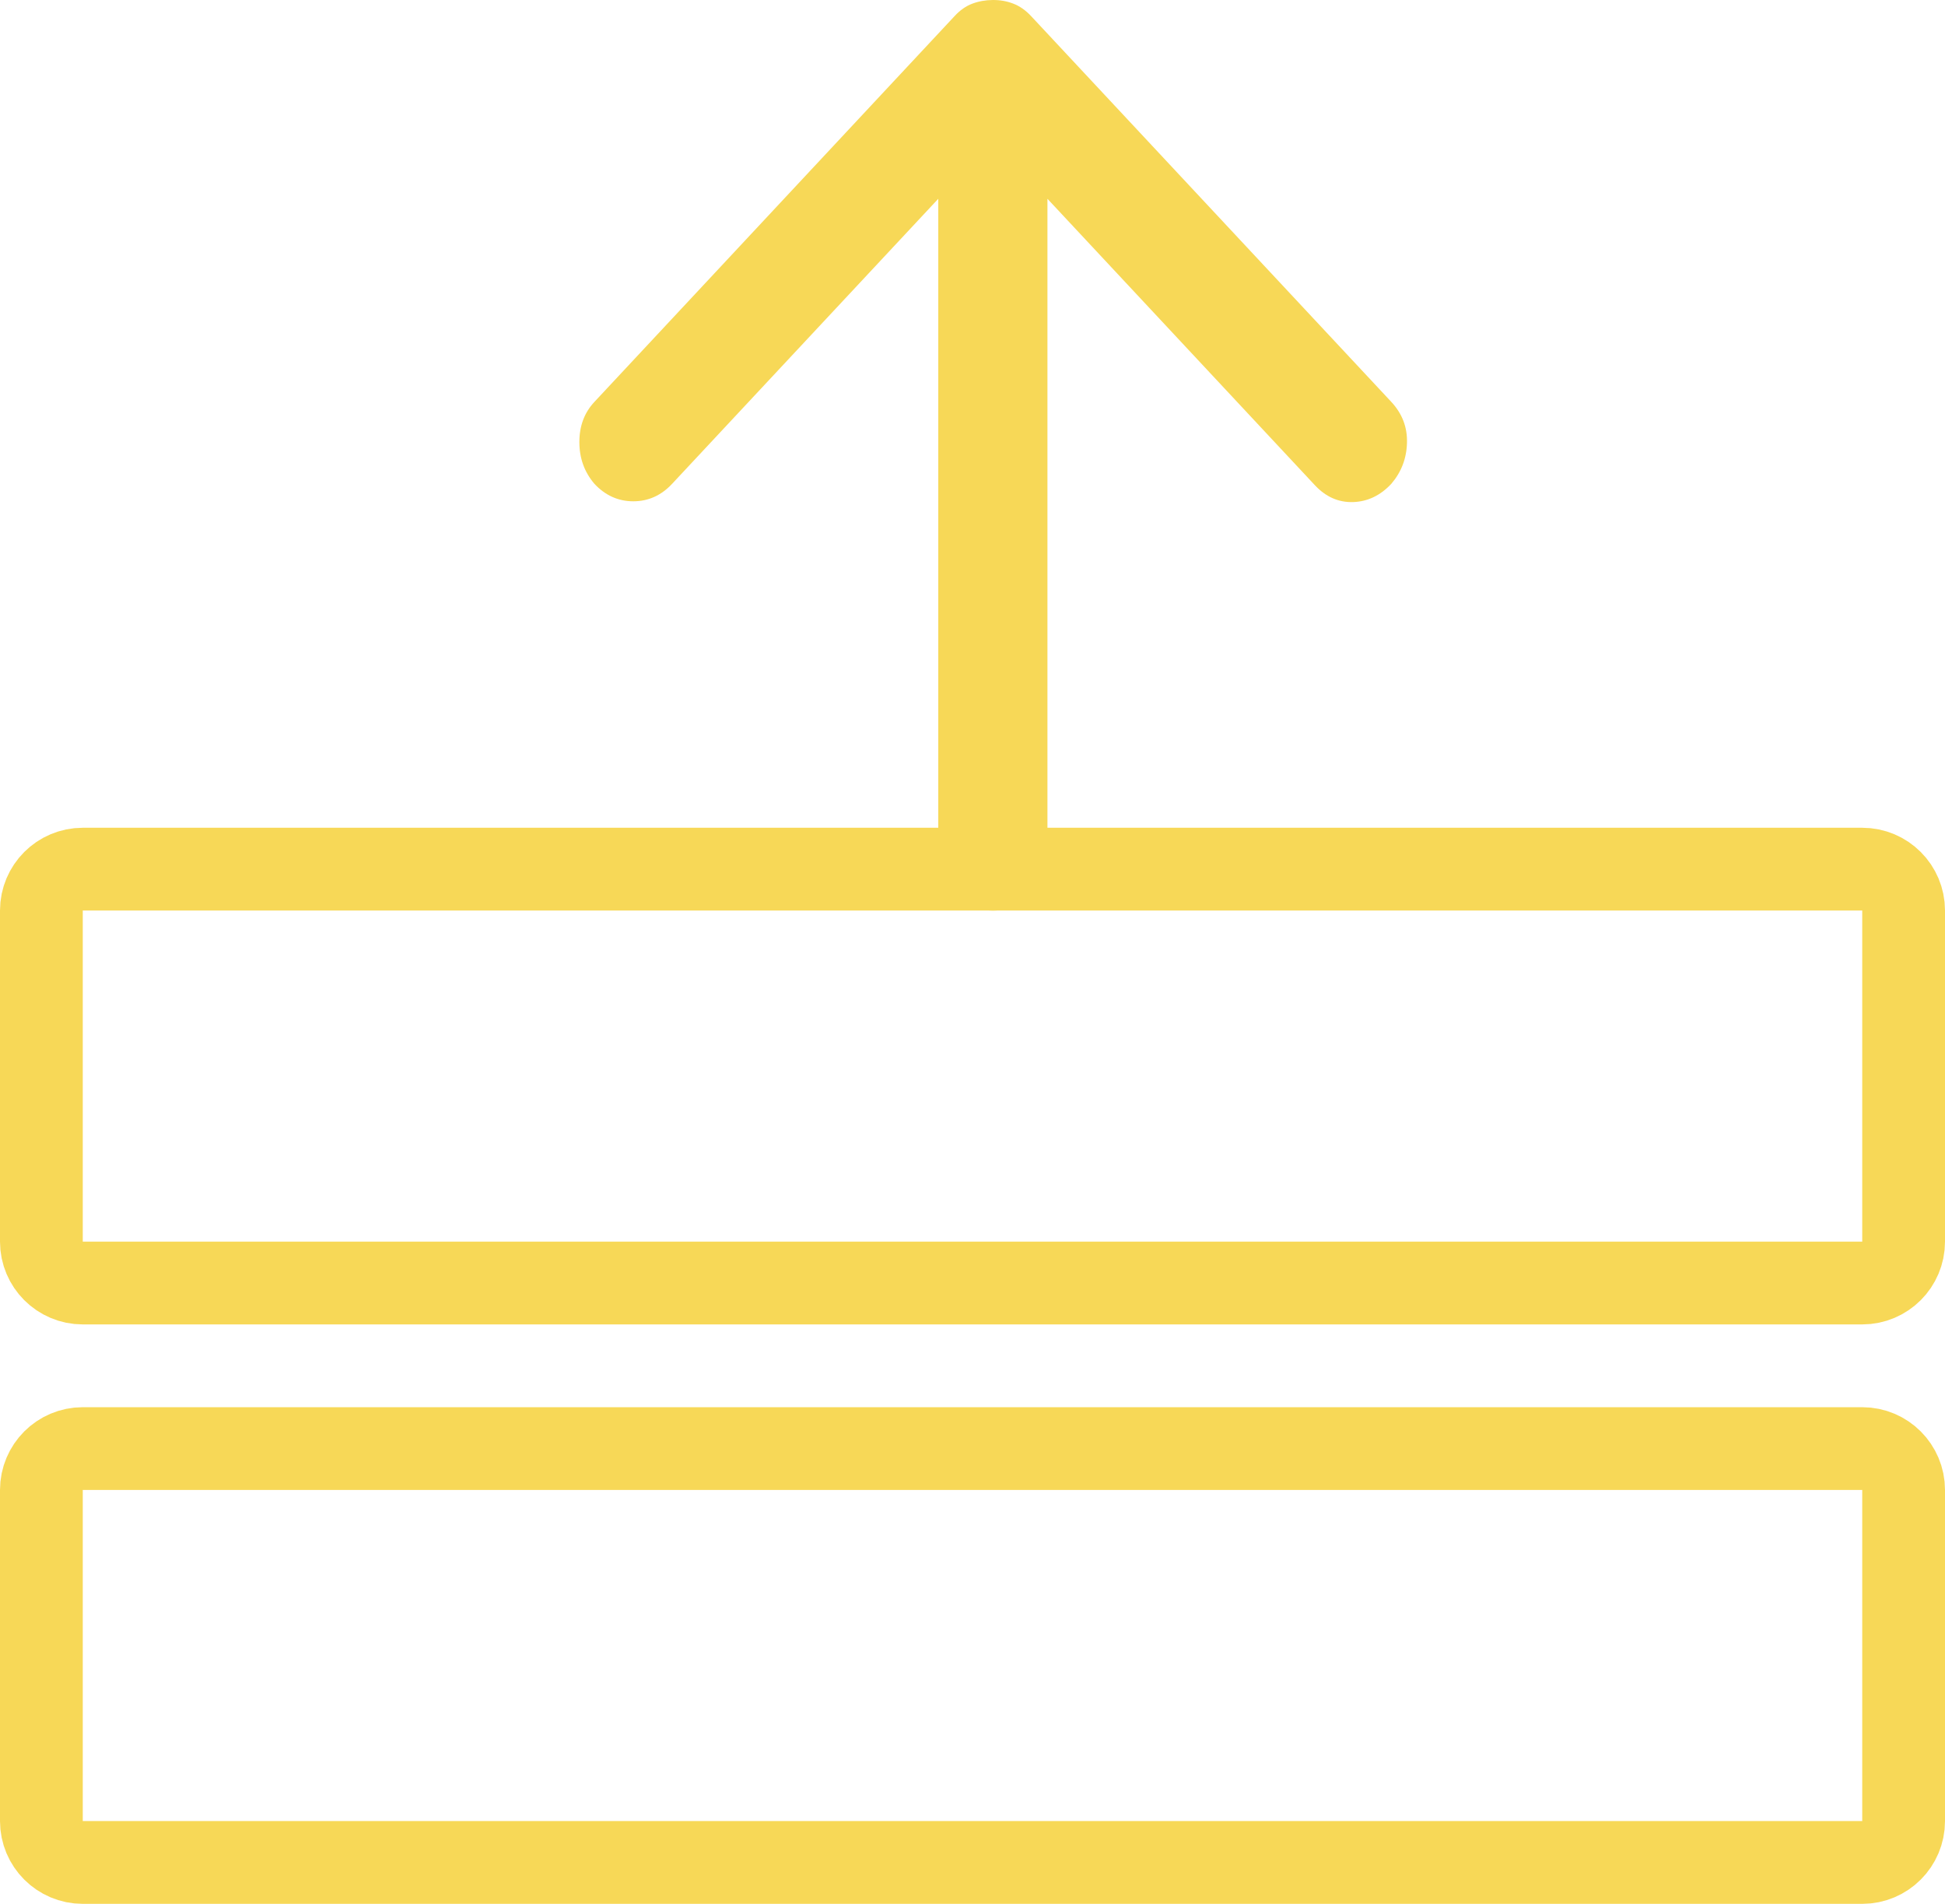
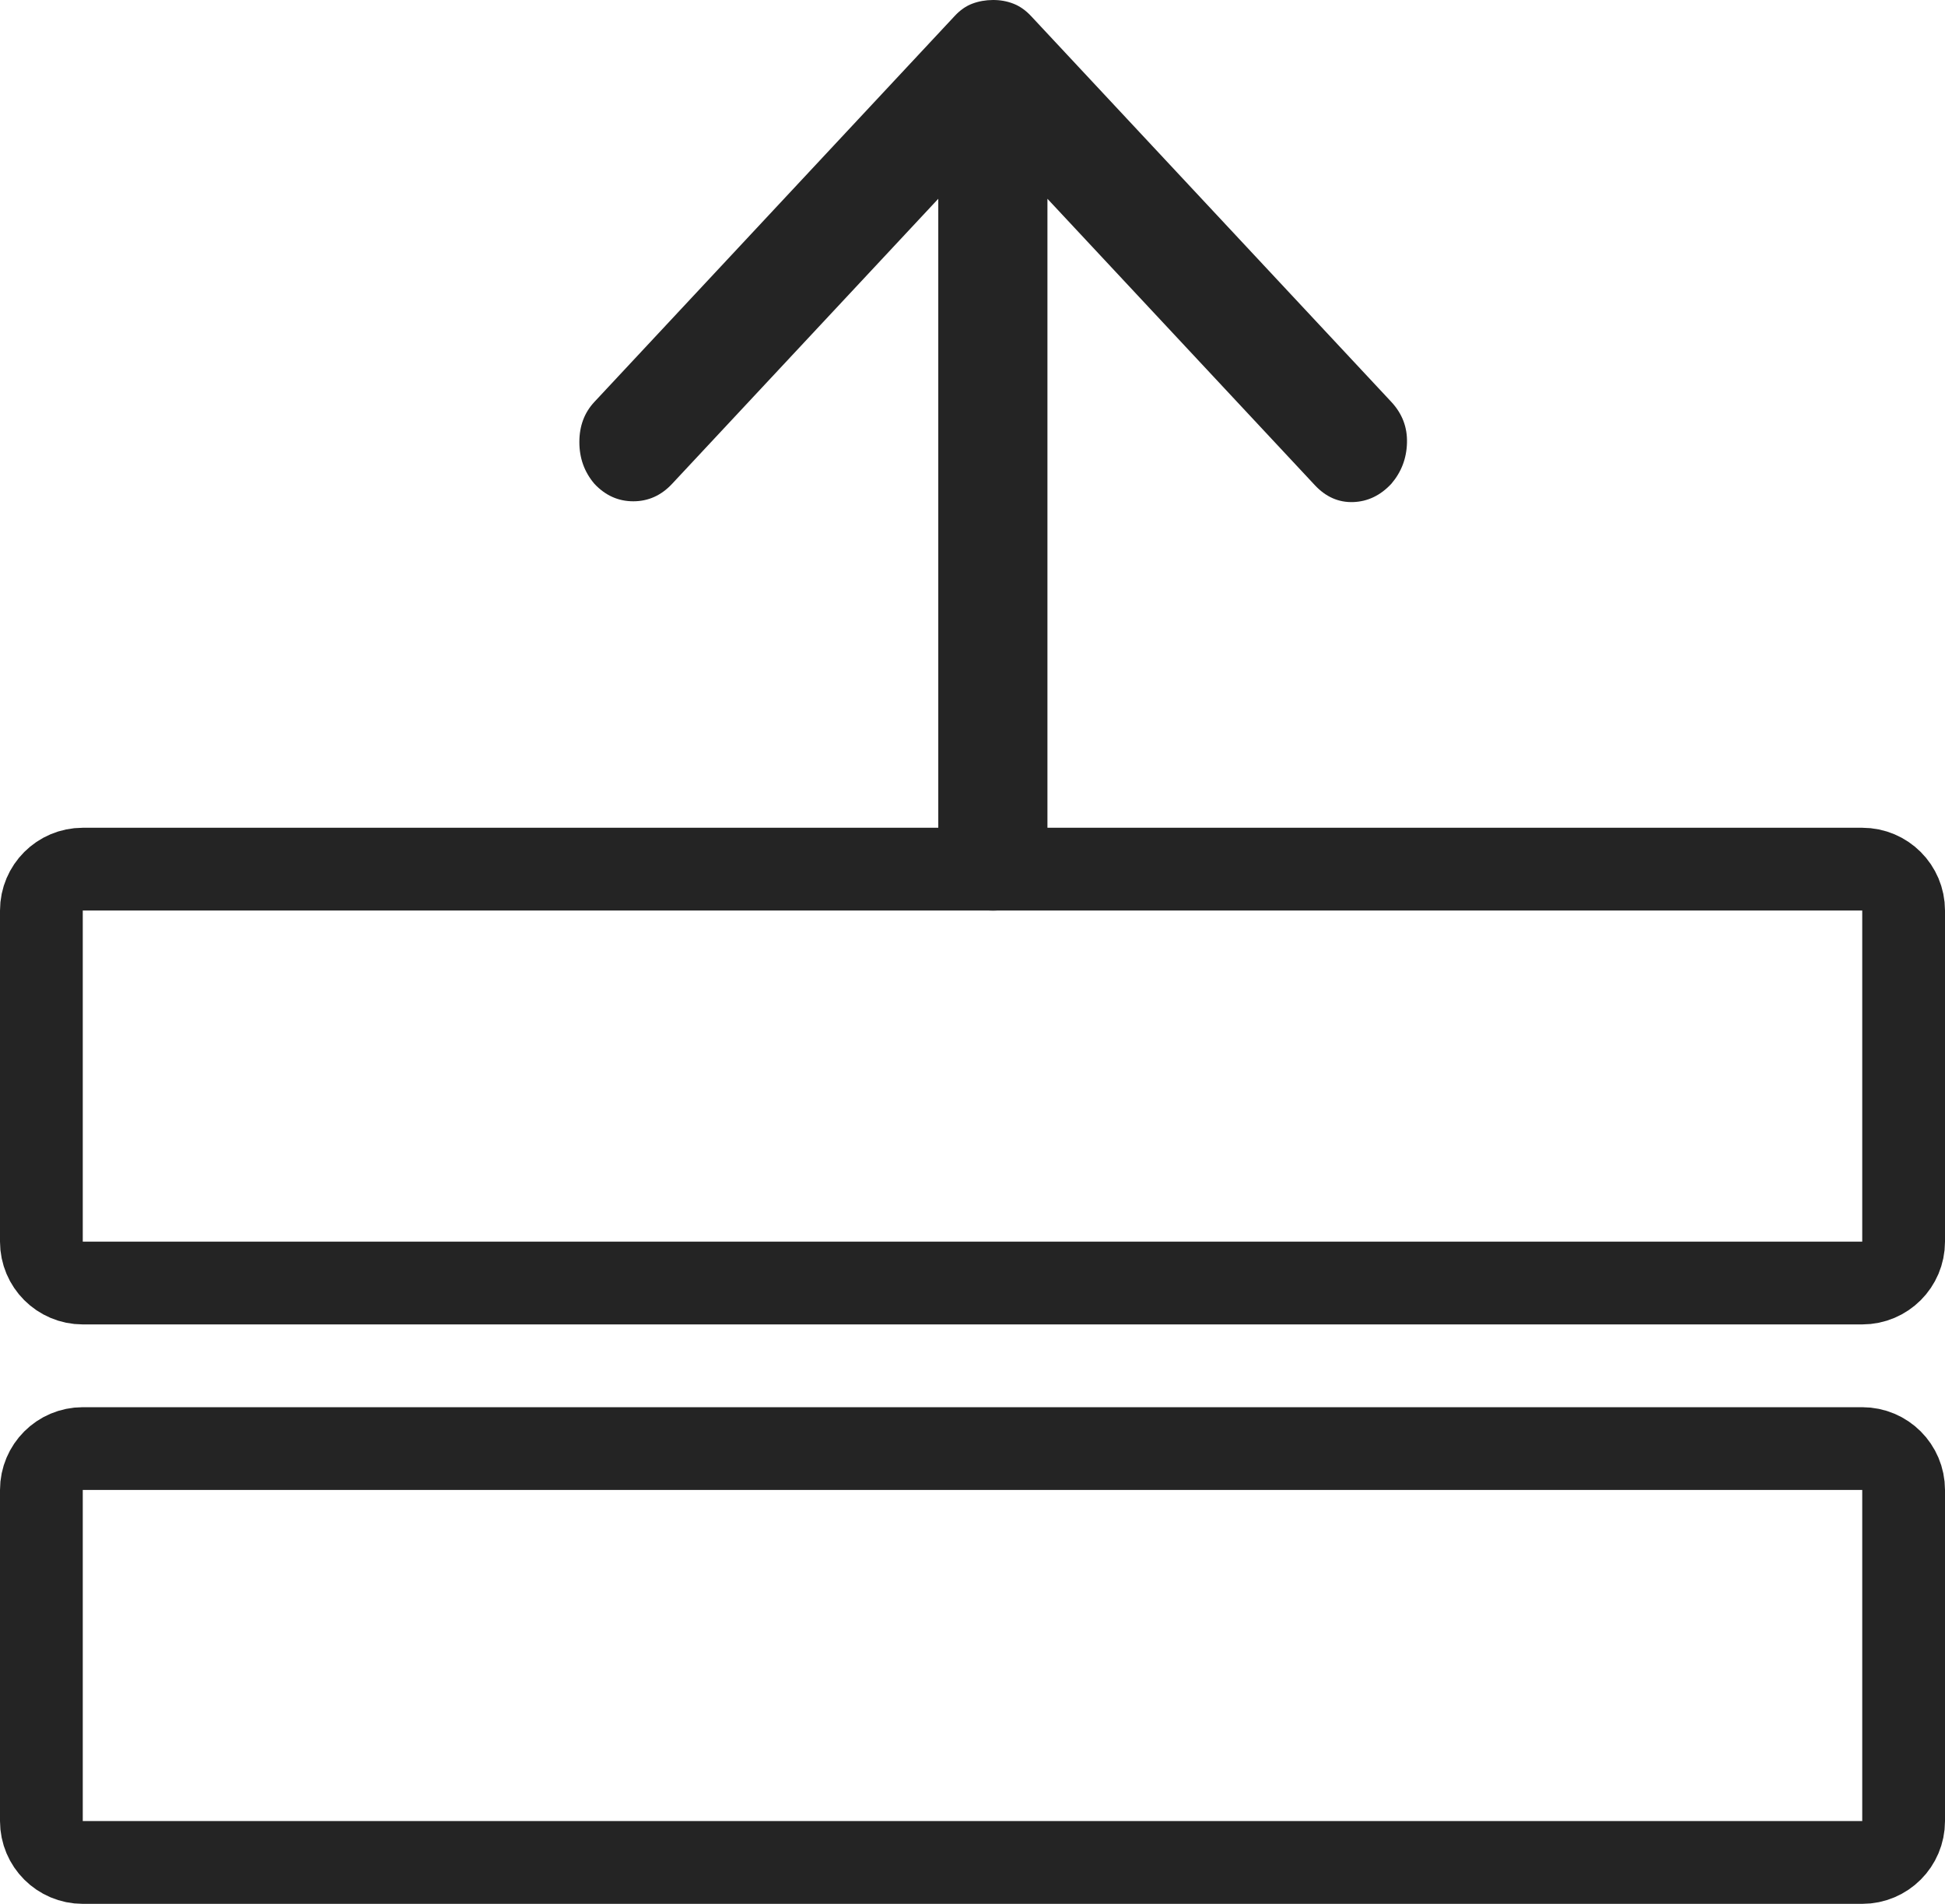
<svg xmlns="http://www.w3.org/2000/svg" width="47" height="46" viewBox="0 0 47 46" fill="none">
-   <path d="M22.673 4.803V20.587C22.673 20.988 22.799 21.323 23.053 21.593C23.306 21.863 23.619 21.999 23.992 22C24.365 22.001 24.678 21.865 24.932 21.593C25.186 21.321 25.313 20.986 25.311 20.587V4.803L31.774 11.724C32.038 12.006 32.346 12.142 32.697 12.131C33.049 12.119 33.357 11.972 33.621 11.689C33.863 11.406 33.989 11.076 33.999 10.7C34.01 10.323 33.884 9.994 33.621 9.711L24.915 0.388C24.783 0.247 24.64 0.147 24.486 0.088C24.332 0.028 24.168 -0.001 23.992 2.15899e-05C23.816 0.001 23.651 0.03 23.497 0.088C23.343 0.145 23.2 0.245 23.068 0.388L14.363 9.711C14.121 9.97 14 10.293 14 10.681C14 11.069 14.121 11.405 14.363 11.689C14.627 11.971 14.94 12.112 15.303 12.112C15.666 12.112 15.979 11.971 16.242 11.689L22.673 4.803Z" fill="#F7D857" />
-   <path d="M45 21H2C1.448 21 1 21.448 1 22V30C1 30.552 1.448 31 2 31H45C45.552 31 46 30.552 46 30V22C46 21.448 45.552 21 45 21Z" stroke="#F7D857" stroke-width="2" />
-   <path d="M45 35H2C1.448 35 1 35.448 1 36V44C1 44.552 1.448 45 2 45H45C45.552 45 46 44.552 46 44V36C46 35.448 45.552 35 45 35Z" stroke="#F7D857" stroke-width="2" />
+   <path d="M22.673 4.803V20.587C22.673 20.988 22.799 21.323 23.053 21.593C23.306 21.863 23.619 21.999 23.992 22C24.365 22.001 24.678 21.865 24.932 21.593C25.186 21.321 25.313 20.986 25.311 20.587V4.803L31.774 11.724C32.038 12.006 32.346 12.142 32.697 12.131C33.049 12.119 33.357 11.972 33.621 11.689C33.863 11.406 33.989 11.076 33.999 10.7C34.01 10.323 33.884 9.994 33.621 9.711L24.915 0.388C24.783 0.247 24.64 0.147 24.486 0.088C24.332 0.028 24.168 -0.001 23.992 2.15899e-05C23.816 0.001 23.651 0.03 23.497 0.088C23.343 0.145 23.2 0.245 23.068 0.388L14.363 9.711C14.121 9.97 14 10.293 14 10.681C14 11.069 14.121 11.405 14.363 11.689C14.627 11.971 14.94 12.112 15.303 12.112C15.666 12.112 15.979 11.971 16.242 11.689L22.673 4.803Z" fill="#242424" />
+   <path d="M45 21H2C1.448 21 1 21.448 1 22V30C1 30.552 1.448 31 2 31H45C45.552 31 46 30.552 46 30V22C46 21.448 45.552 21 45 21Z" stroke="#242424" stroke-width="2" />
+   <path d="M45 35H2C1.448 35 1 35.448 1 36V44C1 44.552 1.448 45 2 45H45C45.552 45 46 44.552 46 44V36C46 35.448 45.552 35 45 35Z" stroke="#242424" stroke-width="2" />
</svg>
